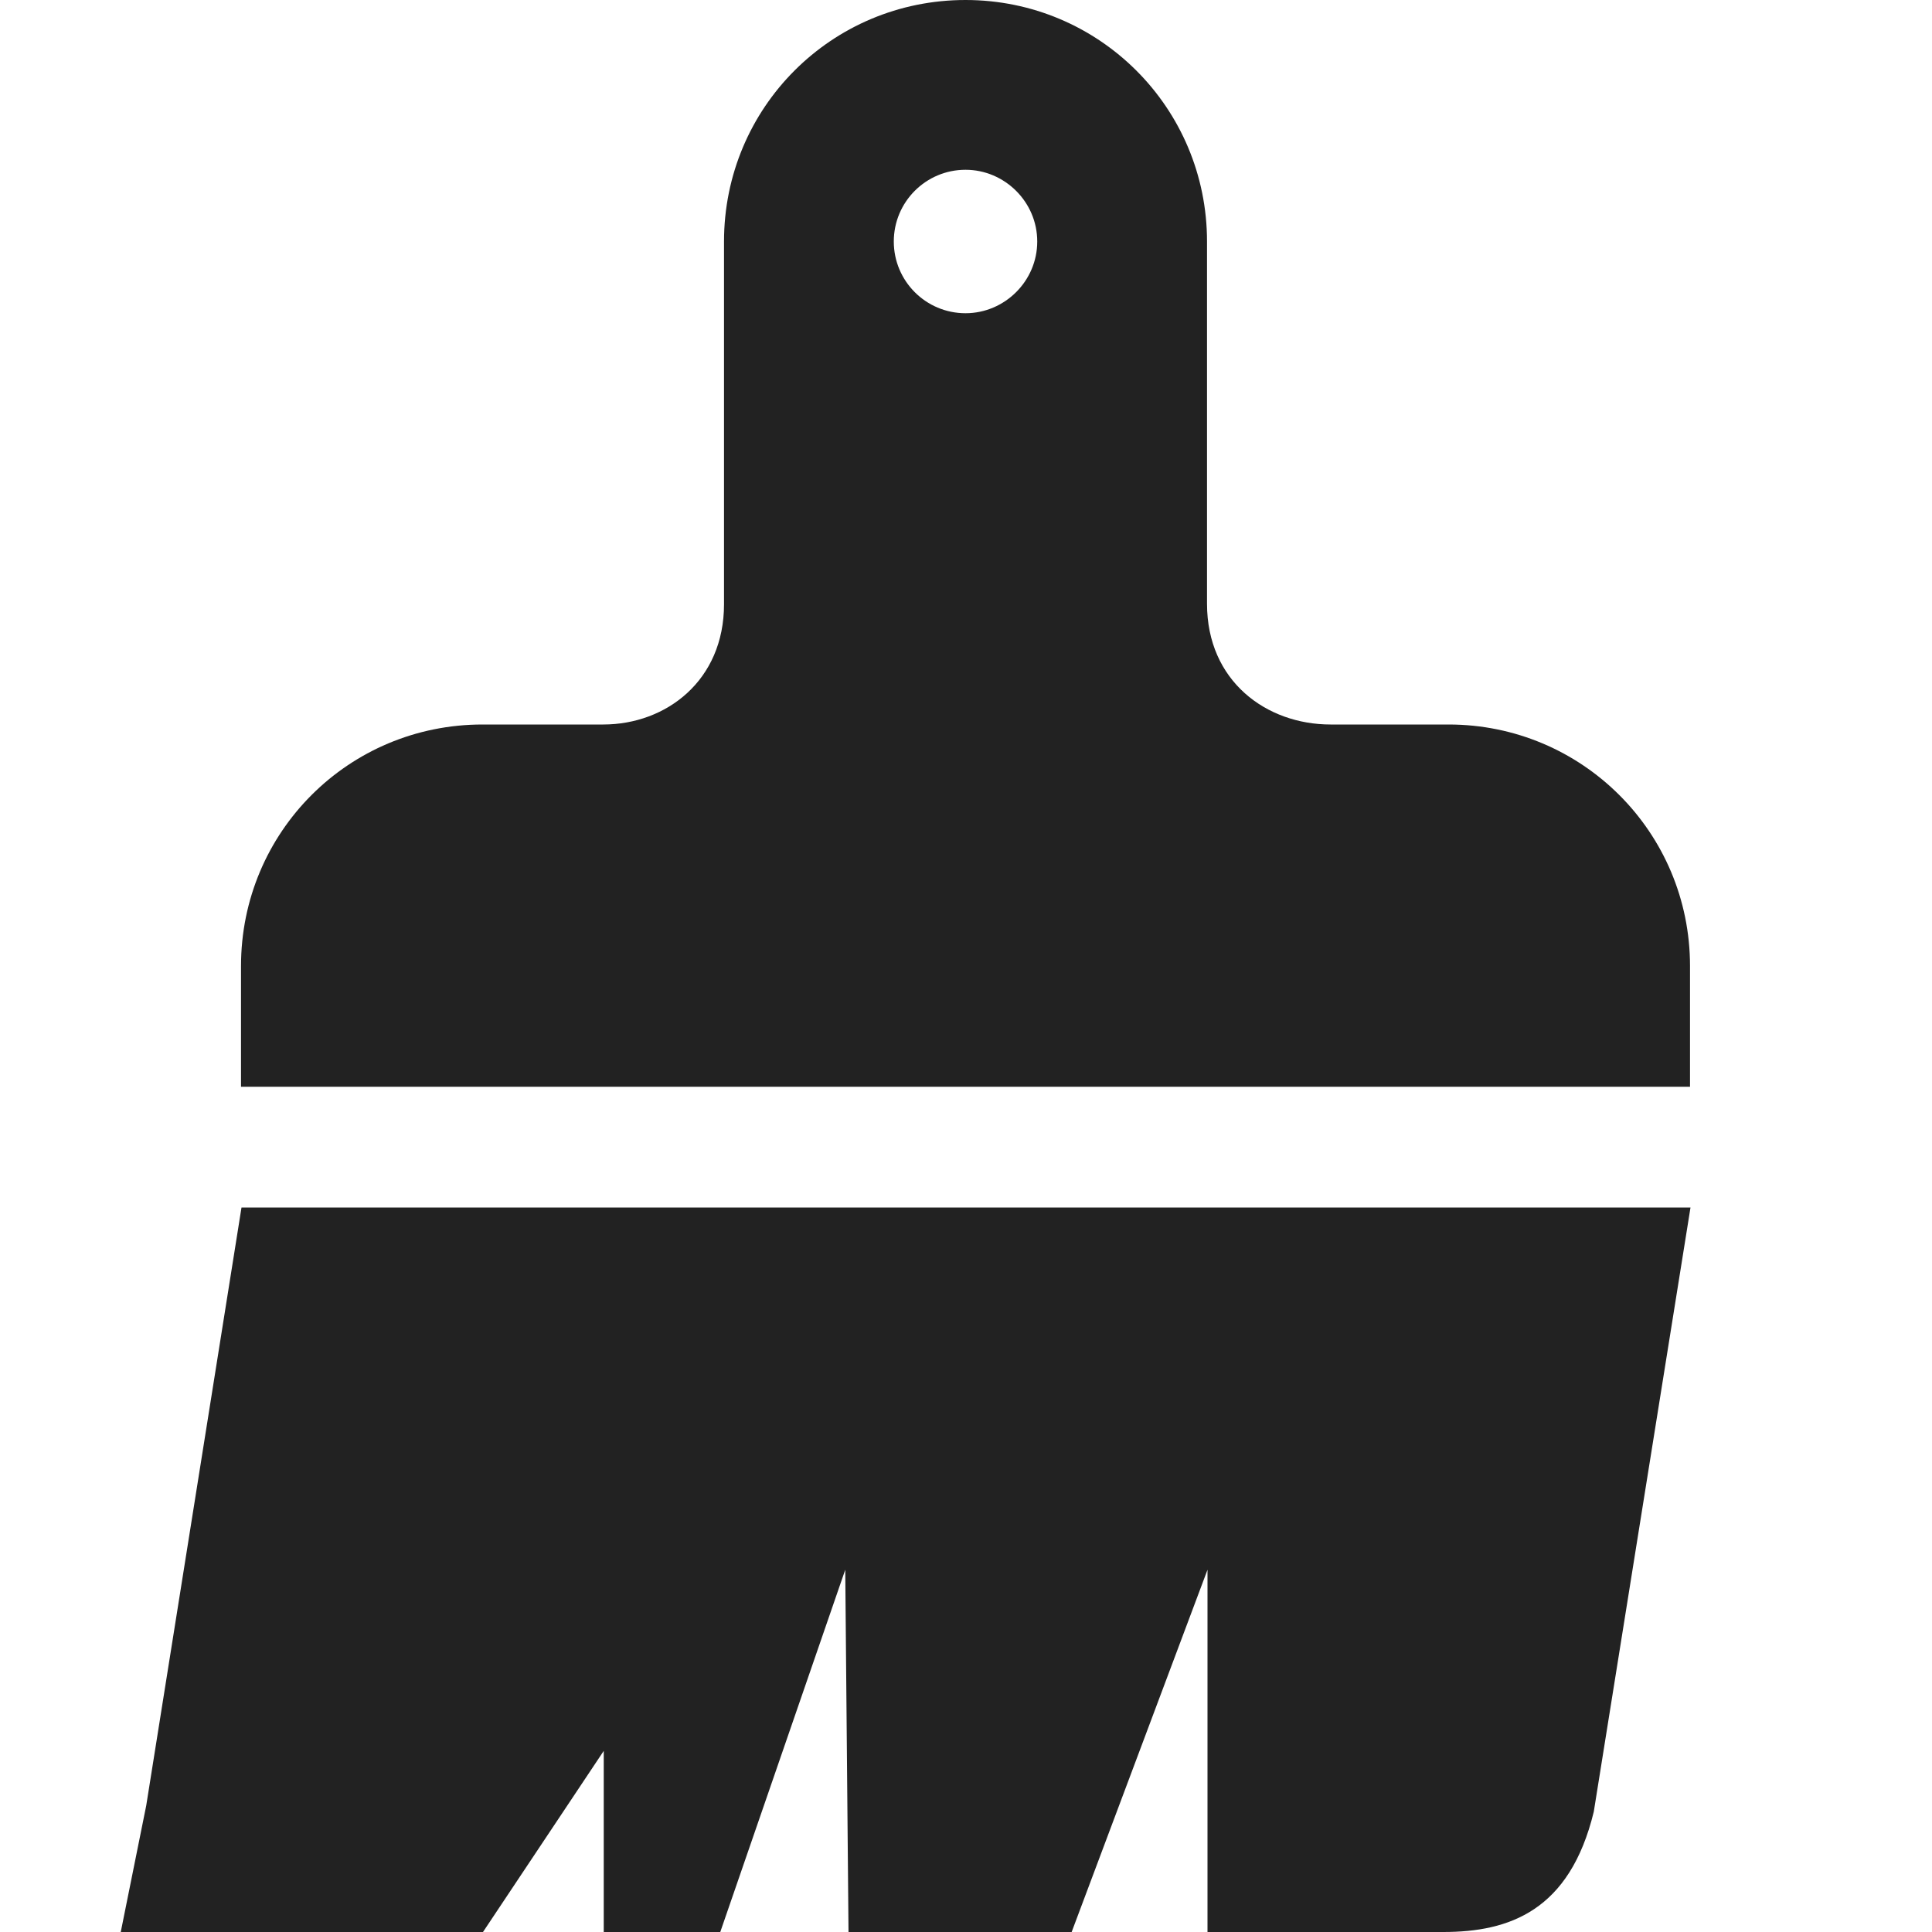
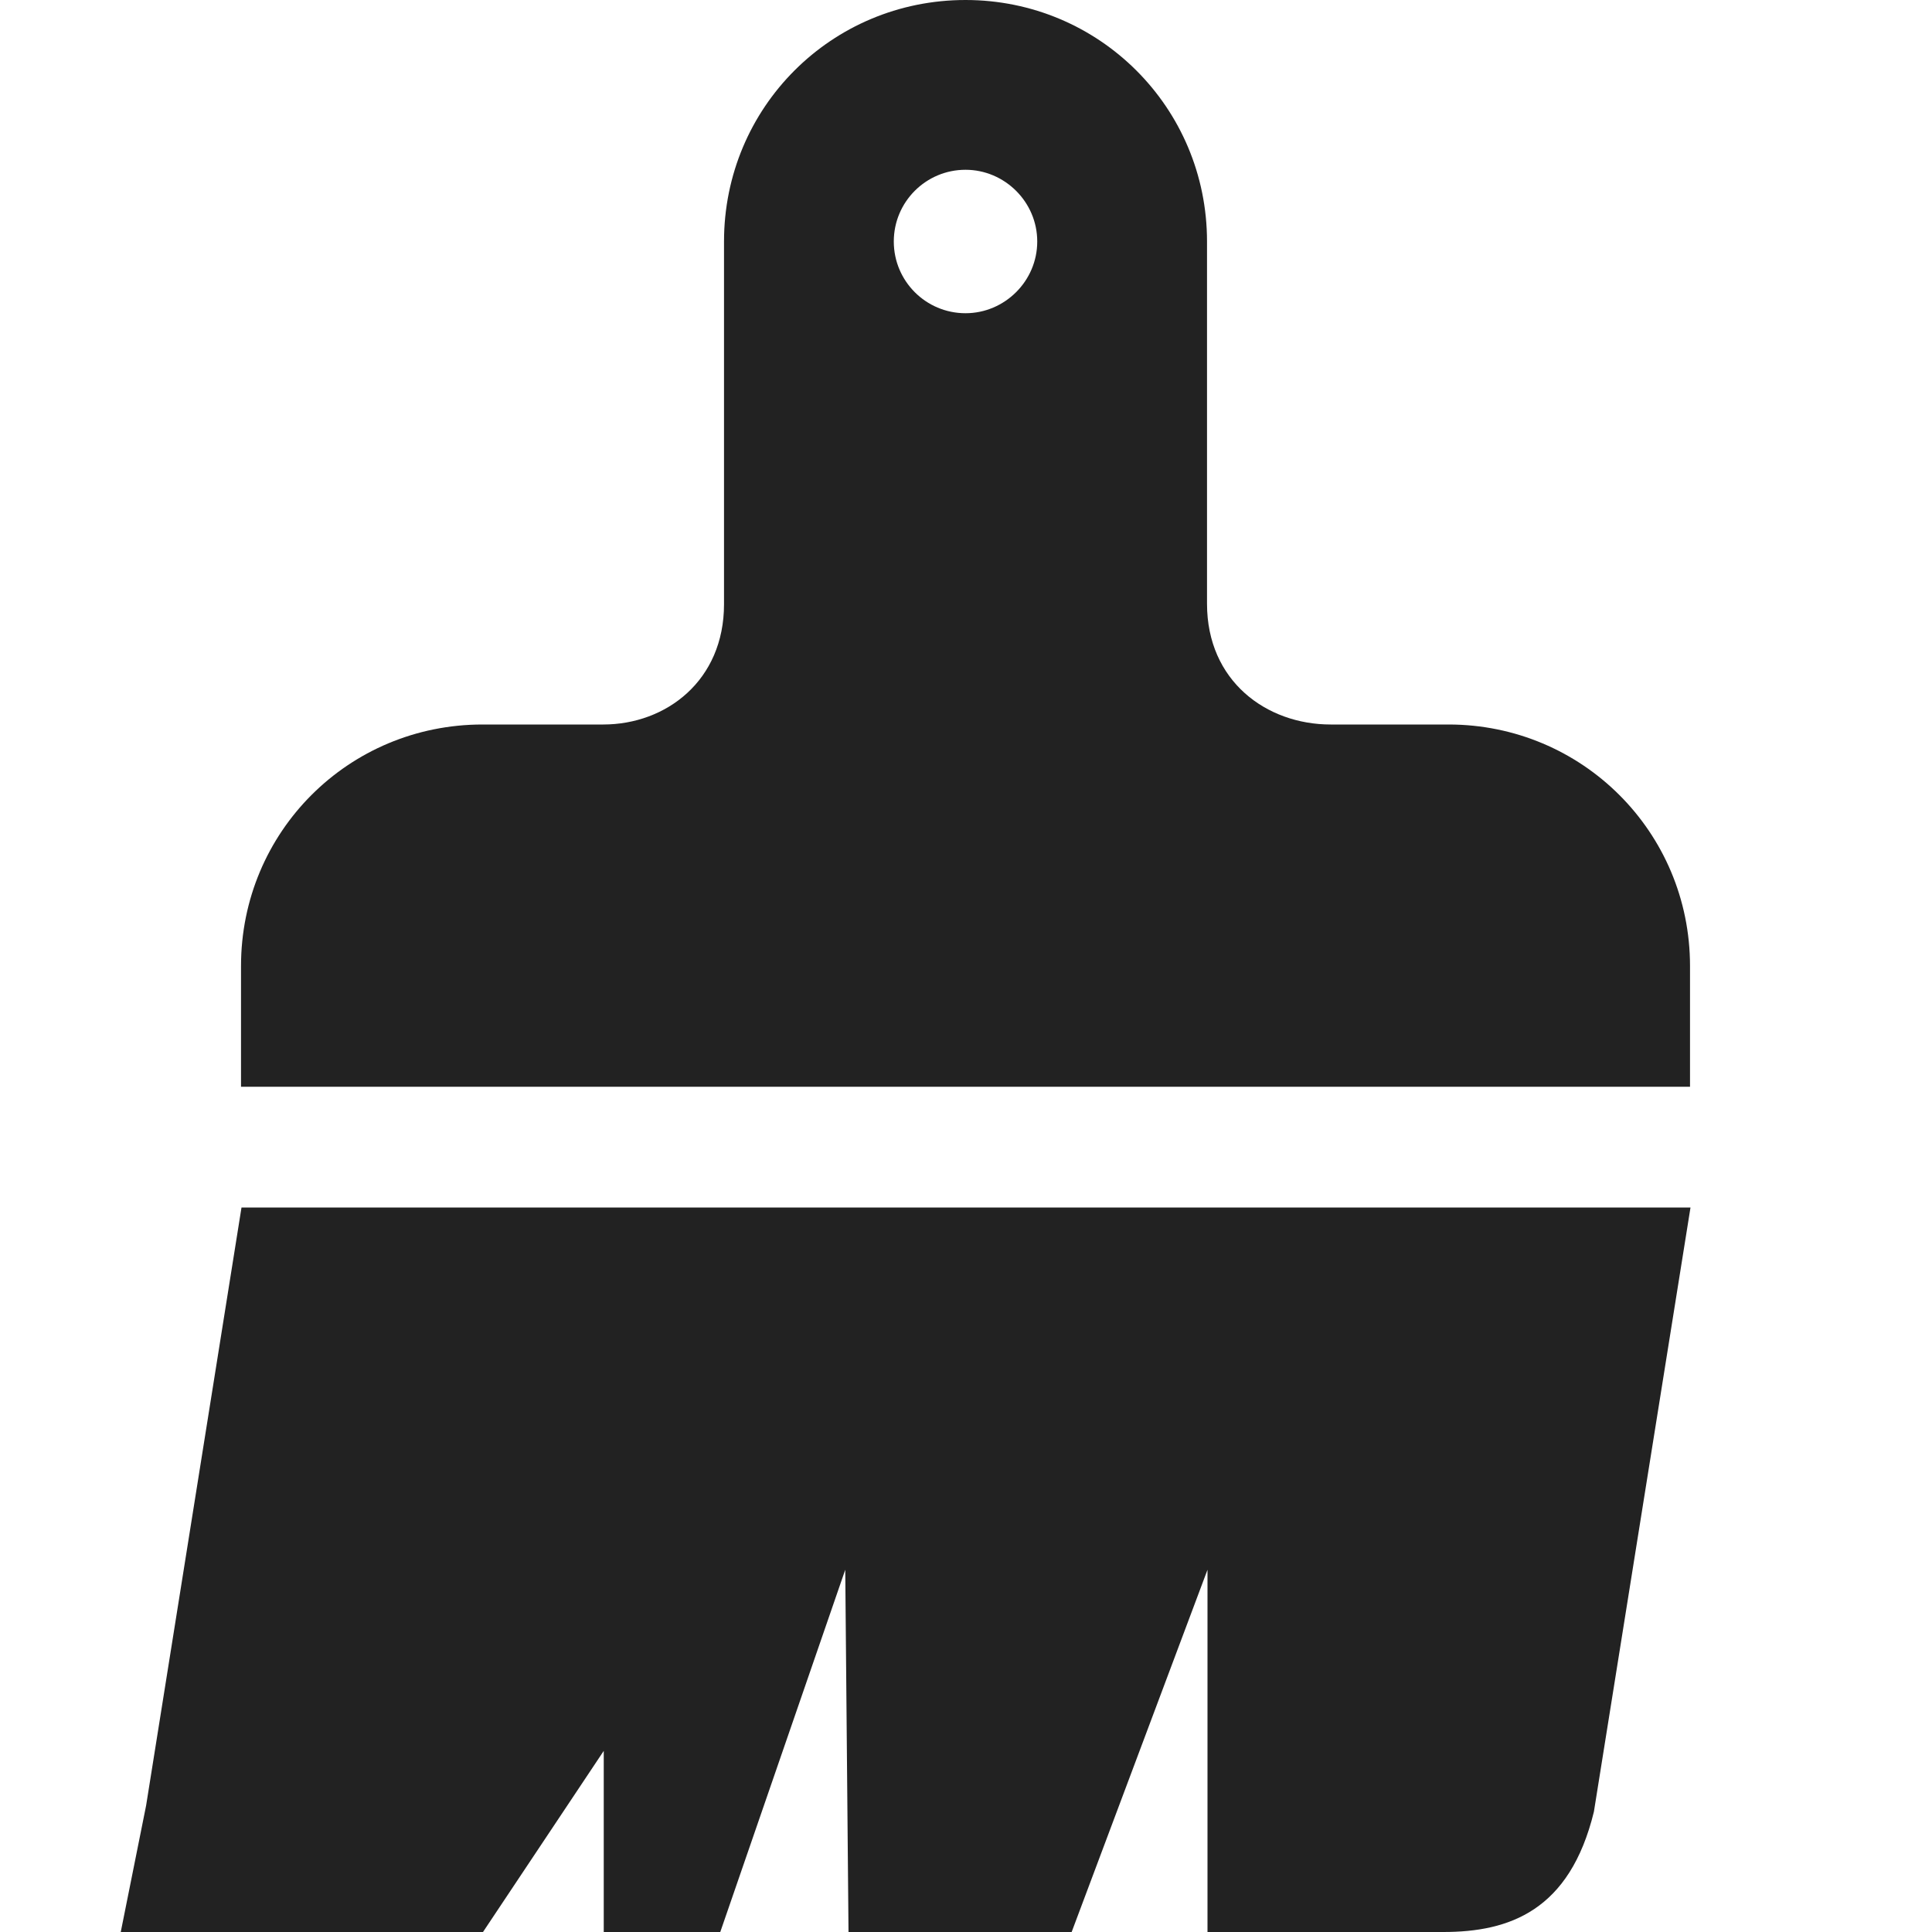
- <svg xmlns="http://www.w3.org/2000/svg" height="16px" viewBox="0 0 16 16" width="16px">
-   <g fill="#222222">
-     <path d="m 7.996 0 c -1.109 0 -2 0.891 -2 2 v 3.004 c 0 0.633 -0.48 0.996 -1 0.996 h -1 c -1.109 0 -2 0.891 -2 2 v 1 h 12 v -1 c 0 -1.109 -0.895 -2 -2 -2 h -0.977 c -0.531 0 -1.023 -0.359 -1.023 -1 v -3 c 0 -1.109 -0.895 -2 -2 -2 z m 0 1.406 c 0.324 0 0.594 0.266 0.594 0.594 s -0.27 0.594 -0.594 0.594 c -0.328 0 -0.594 -0.266 -0.594 -0.594 s 0.266 -0.594 0.594 -0.594 z m 0 0" />
-     <path d="m 2 10 h 12 l -0.801 5.004 c -0.199 0.82 -0.699 0.996 -1.246 0.996 h -1.953 v -3 l -1.125 3 h -1.848 l -0.027 -3 l -1.035 3 h -0.965 v -1.5 l -1 1.5 h -3 l 0.211 -1.047 z m 0 0" />
-   </g>
+ <svg xmlns="http://www.w3.org/2000/svg" width="16" height="16">
+   <path fill="#222" d="M7.996 0c-1.11 0-2 .89-2 2v3.004c0 .633-.48.996-1 .996h-1c-1.11 0-2 .89-2 2v1h12V8c0-1.11-.894-2-2-2h-.976c-.532 0-1.024-.36-1.024-1V2c0-1.11-.894-2-2-2zm0 1.406c.324 0 .594.266.594.594s-.27.594-.594.594a.593.593 0 1 1 0-1.188zM2 10h12l-.8 5.004c-.2.82-.7.996-1.247.996H10v-3l-1.125 3H7.027L7 13l-1.035 3H5v-1.5L4 16H1l.21-1.047zm0 0" />
</svg>
